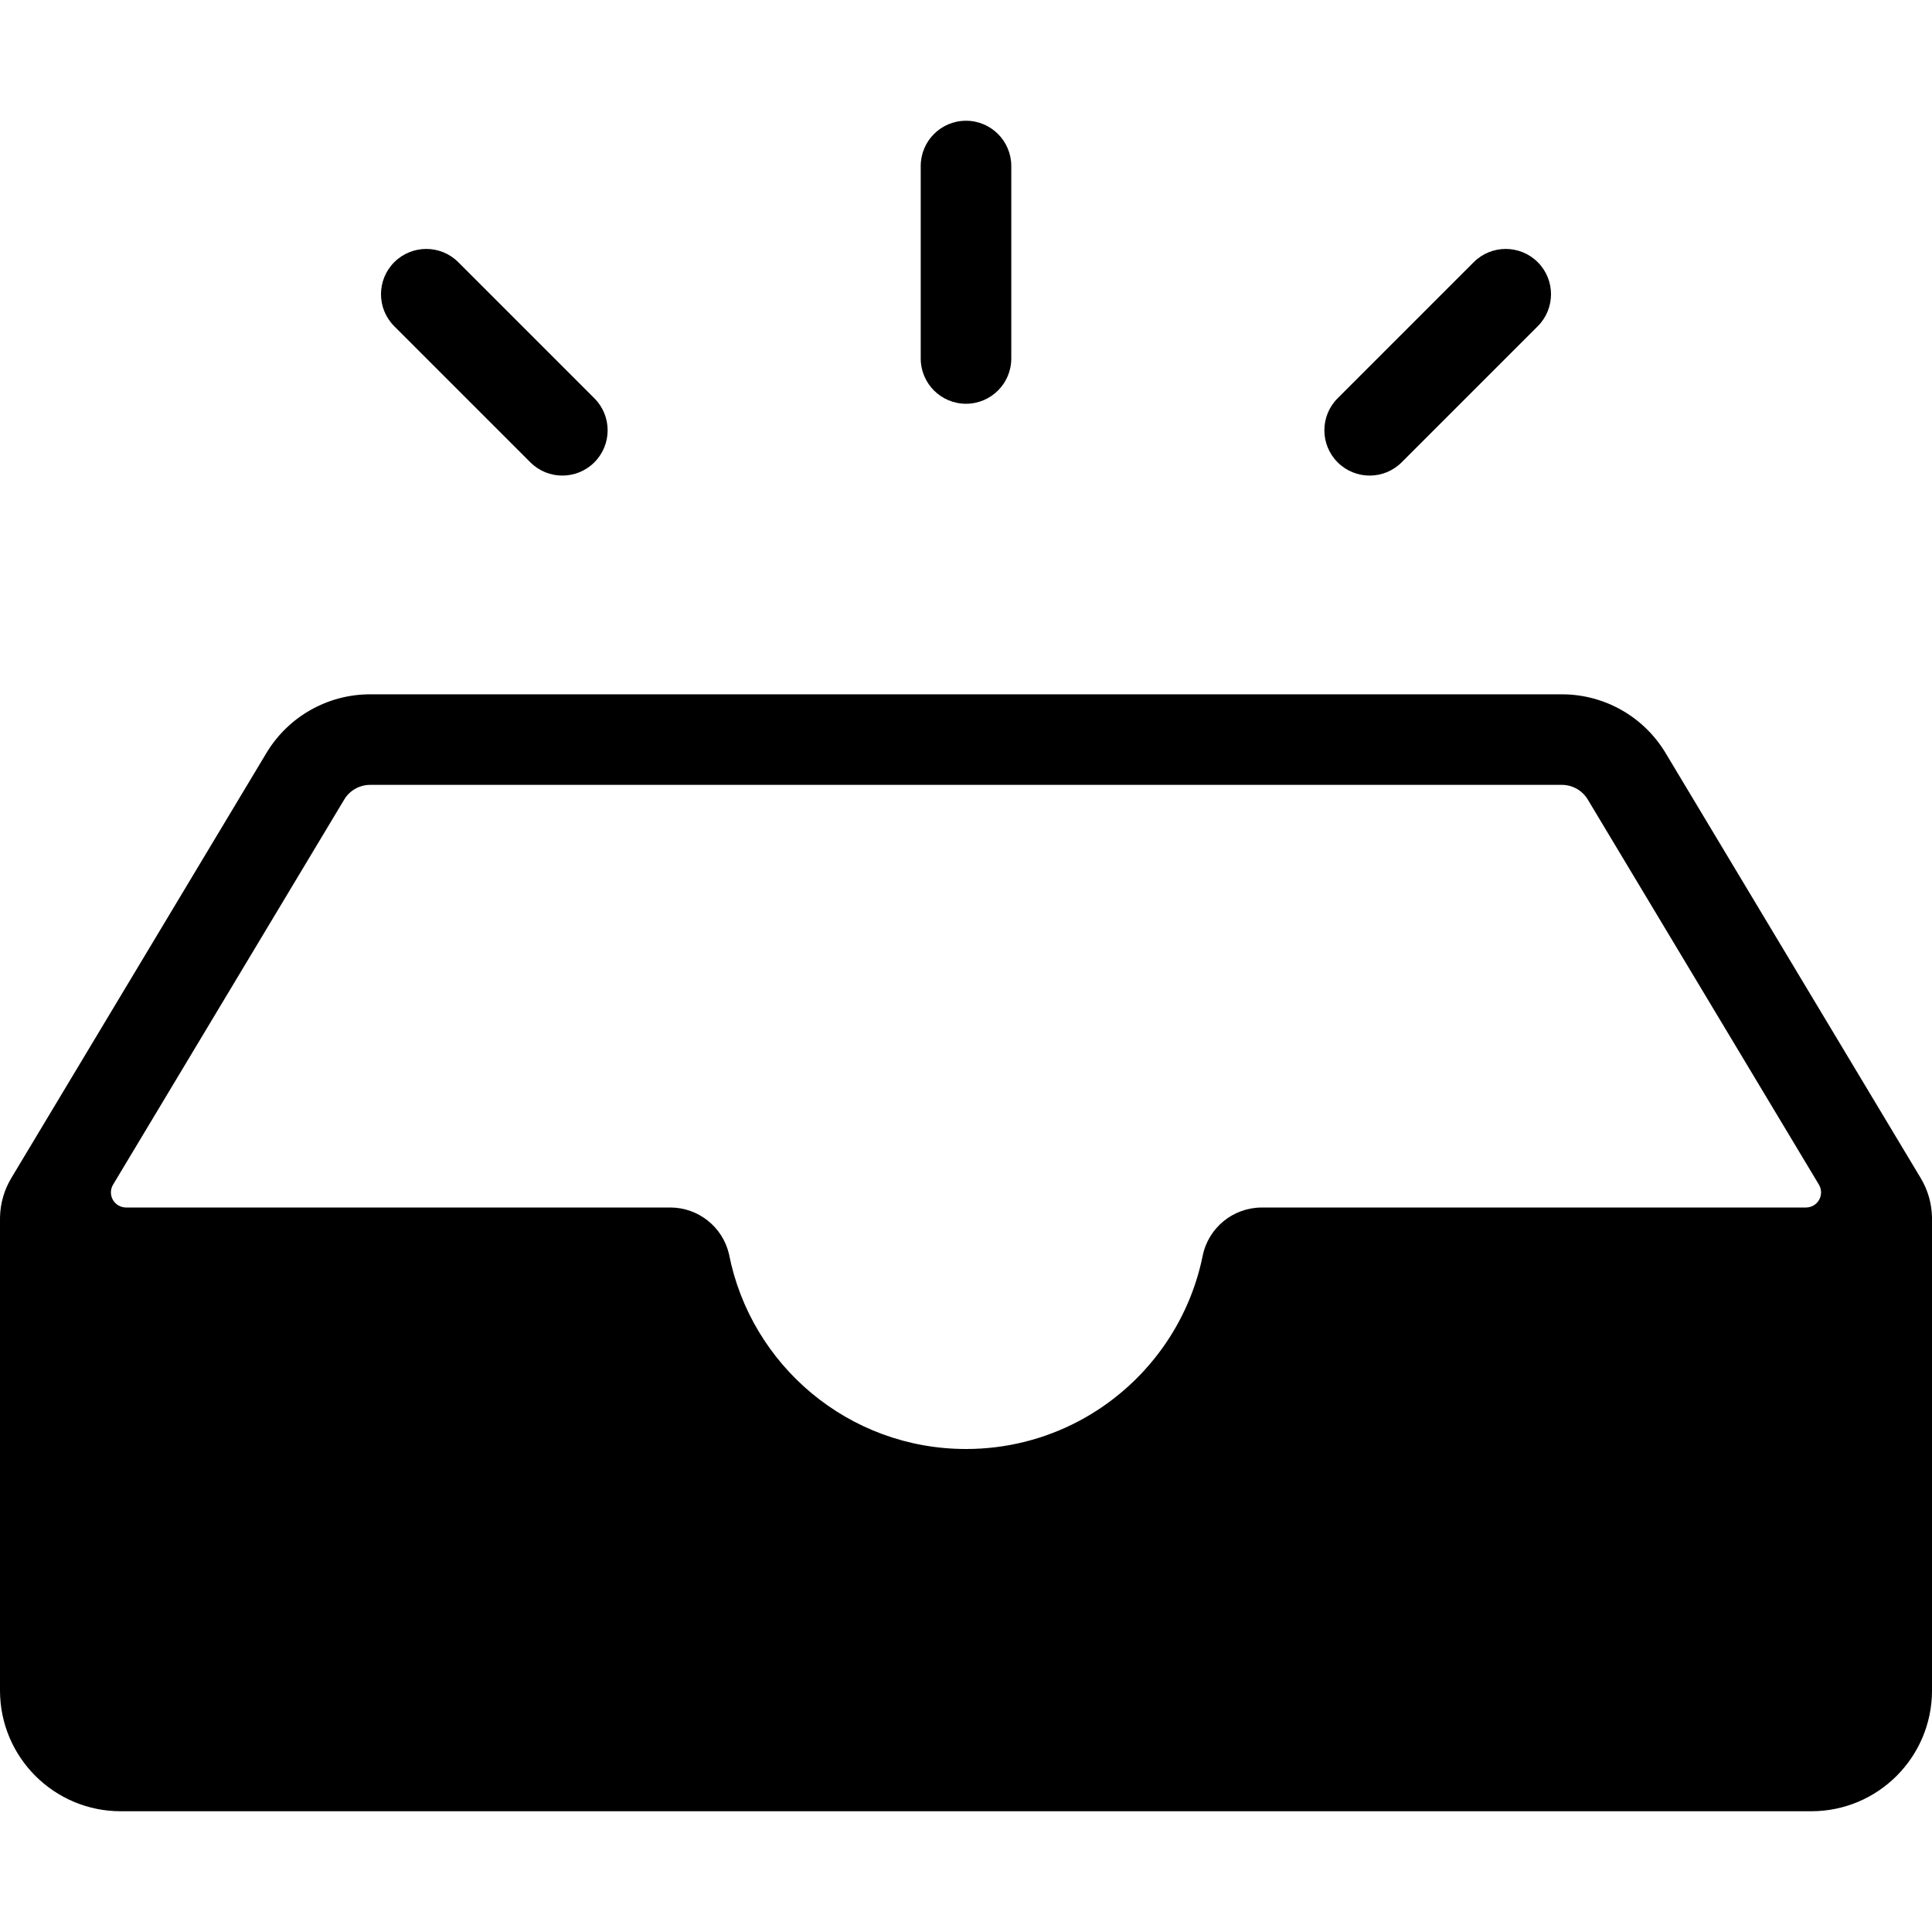
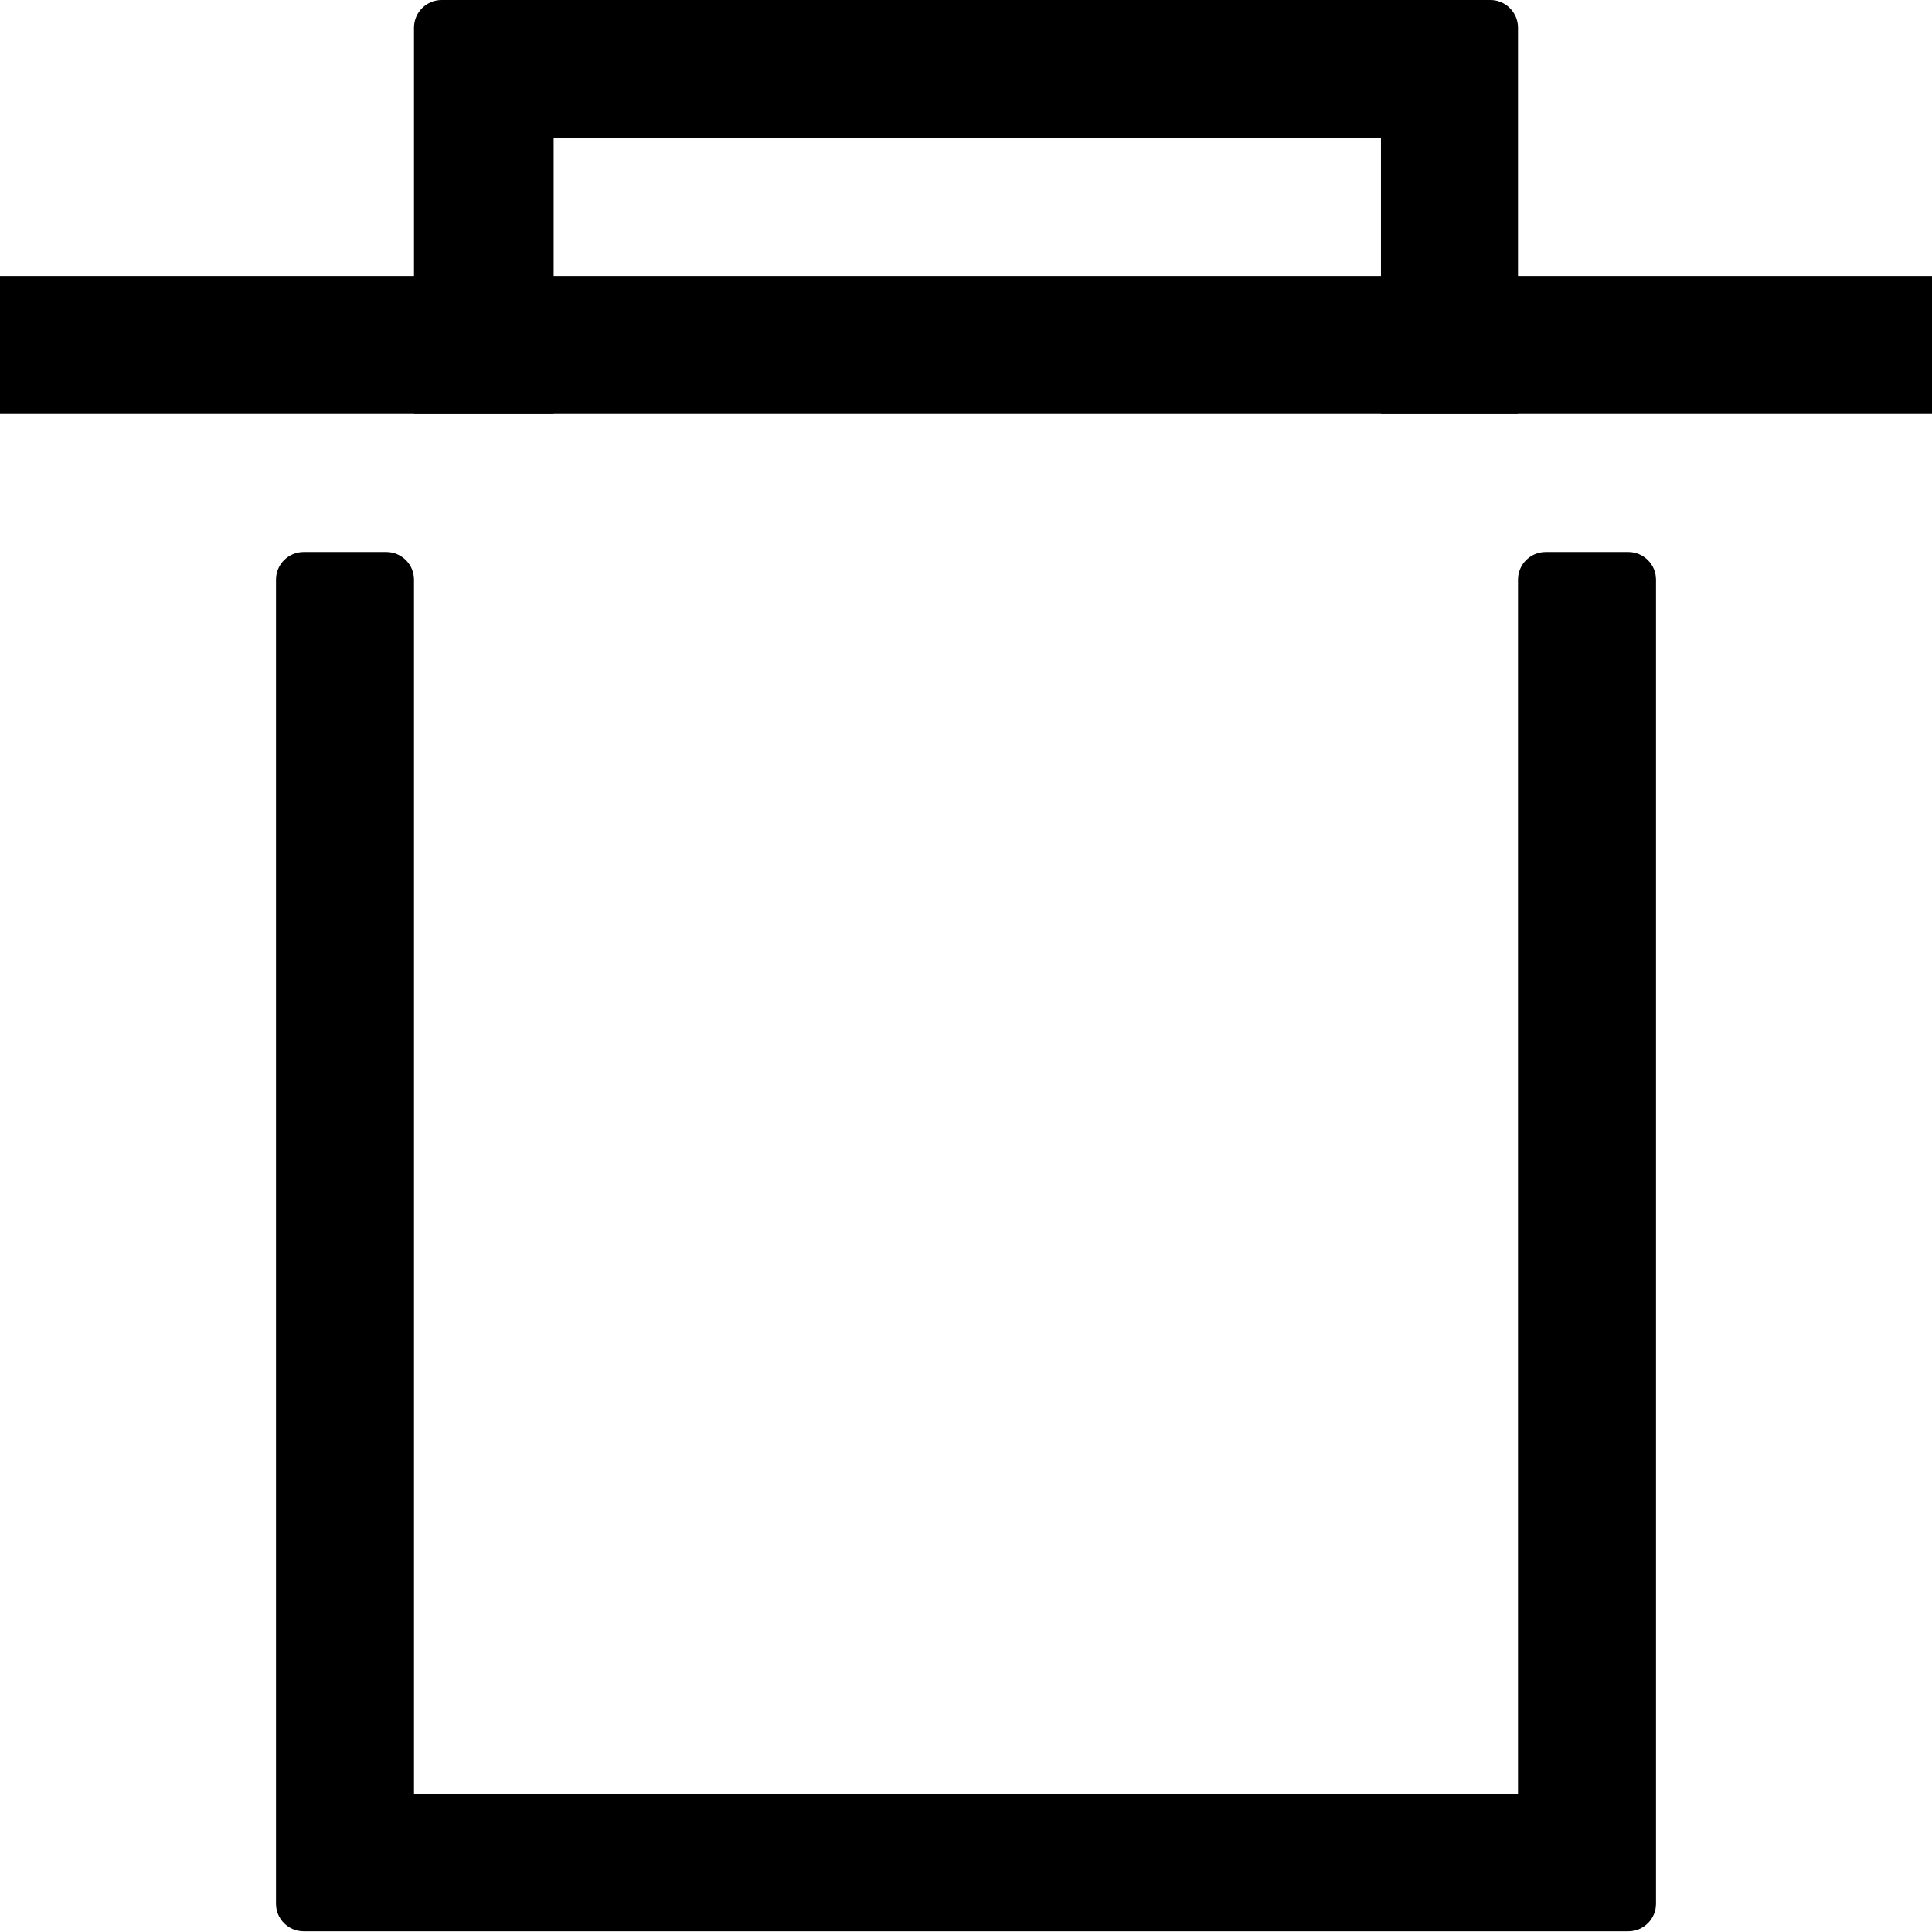
- <svg xmlns="http://www.w3.org/2000/svg" viewBox="0 0 1024 1024">
-   <path d="M1023.99 645h.011v251c0 35.346-28.654 64-64 64h-896c-35.346 0-64-28.654-64-64V645h.012a41.96 41.96 0 015.972-20.594l135.232-225.311C152.795 379.805 173.661 368 196.18 368h631.636c22.519 0 43.385 11.805 54.963 31.095l135.232 225.311A41.777 41.777 0 011023.99 645zm-355.212-4.984c.412 0 .823-.005 1.233-.016h287.193a8 8 0 006.859-12.117L841.557 423.774A16.024 16.024 0 00827.816 416H196.18a16.023 16.023 0 00-13.741 7.774L59.932 627.883A8 8 0 0066.792 640h288.432c14.915 0 27.802 10.293 31.165 24.734C397.911 723.59 449.77 768 512.001 768c43.024 0 81.091-21.227 104.298-53.78 10.172-14.269 17.49-30.715 21.118-48.503 2.994-14.945 16.119-25.701 31.361-25.701zM512.001 64c13.255 0 24 10.745 24 24v102c0 13.255-10.745 24-24 24s-24-10.745-24-24V88c0-13.255 10.745-24 24-24zm303.037 74.971c9.372 9.372 9.372 24.568 0 33.941l-72.125 72.125c-9.373 9.372-24.569 9.372-33.941 0-9.373-9.373-9.373-24.569 0-33.941l72.125-72.125c9.372-9.373 24.568-9.373 33.941 0zm-606.074 0c9.373-9.373 24.569-9.373 33.942 0l72.124 72.125c9.373 9.372 9.373 24.568 0 33.941-9.372 9.372-24.568 9.372-33.941 0l-72.125-72.125c-9.372-9.373-9.372-24.569 0-33.941z" />
+ <svg viewBox="64 64 896 896">
+   <path d="M256 332.8V896h512V332.8c0-7.04 5.76-12.8 12.8-12.8h38.4c7.04 0 12.8 5.76 12.8 12.8v614.08a12.8 12.8 0 0 1-12.8 12.8H204.8a12.8 12.8 0 0 1-12.8-12.8V332.8c0-7.04 5.76-12.8 12.8-12.8h38.4c7.04 0 12.8 5.76 12.8 12.8zM64 192h896v64H64z" />
+   <path d="M755.2 64c7.04 0 12.8 5.76 12.8 12.8V256h-63.552V128h-383.68v128H256V76.8c0-7.04 5.76-12.8 12.8-12.8h486.4z" />
</svg>
